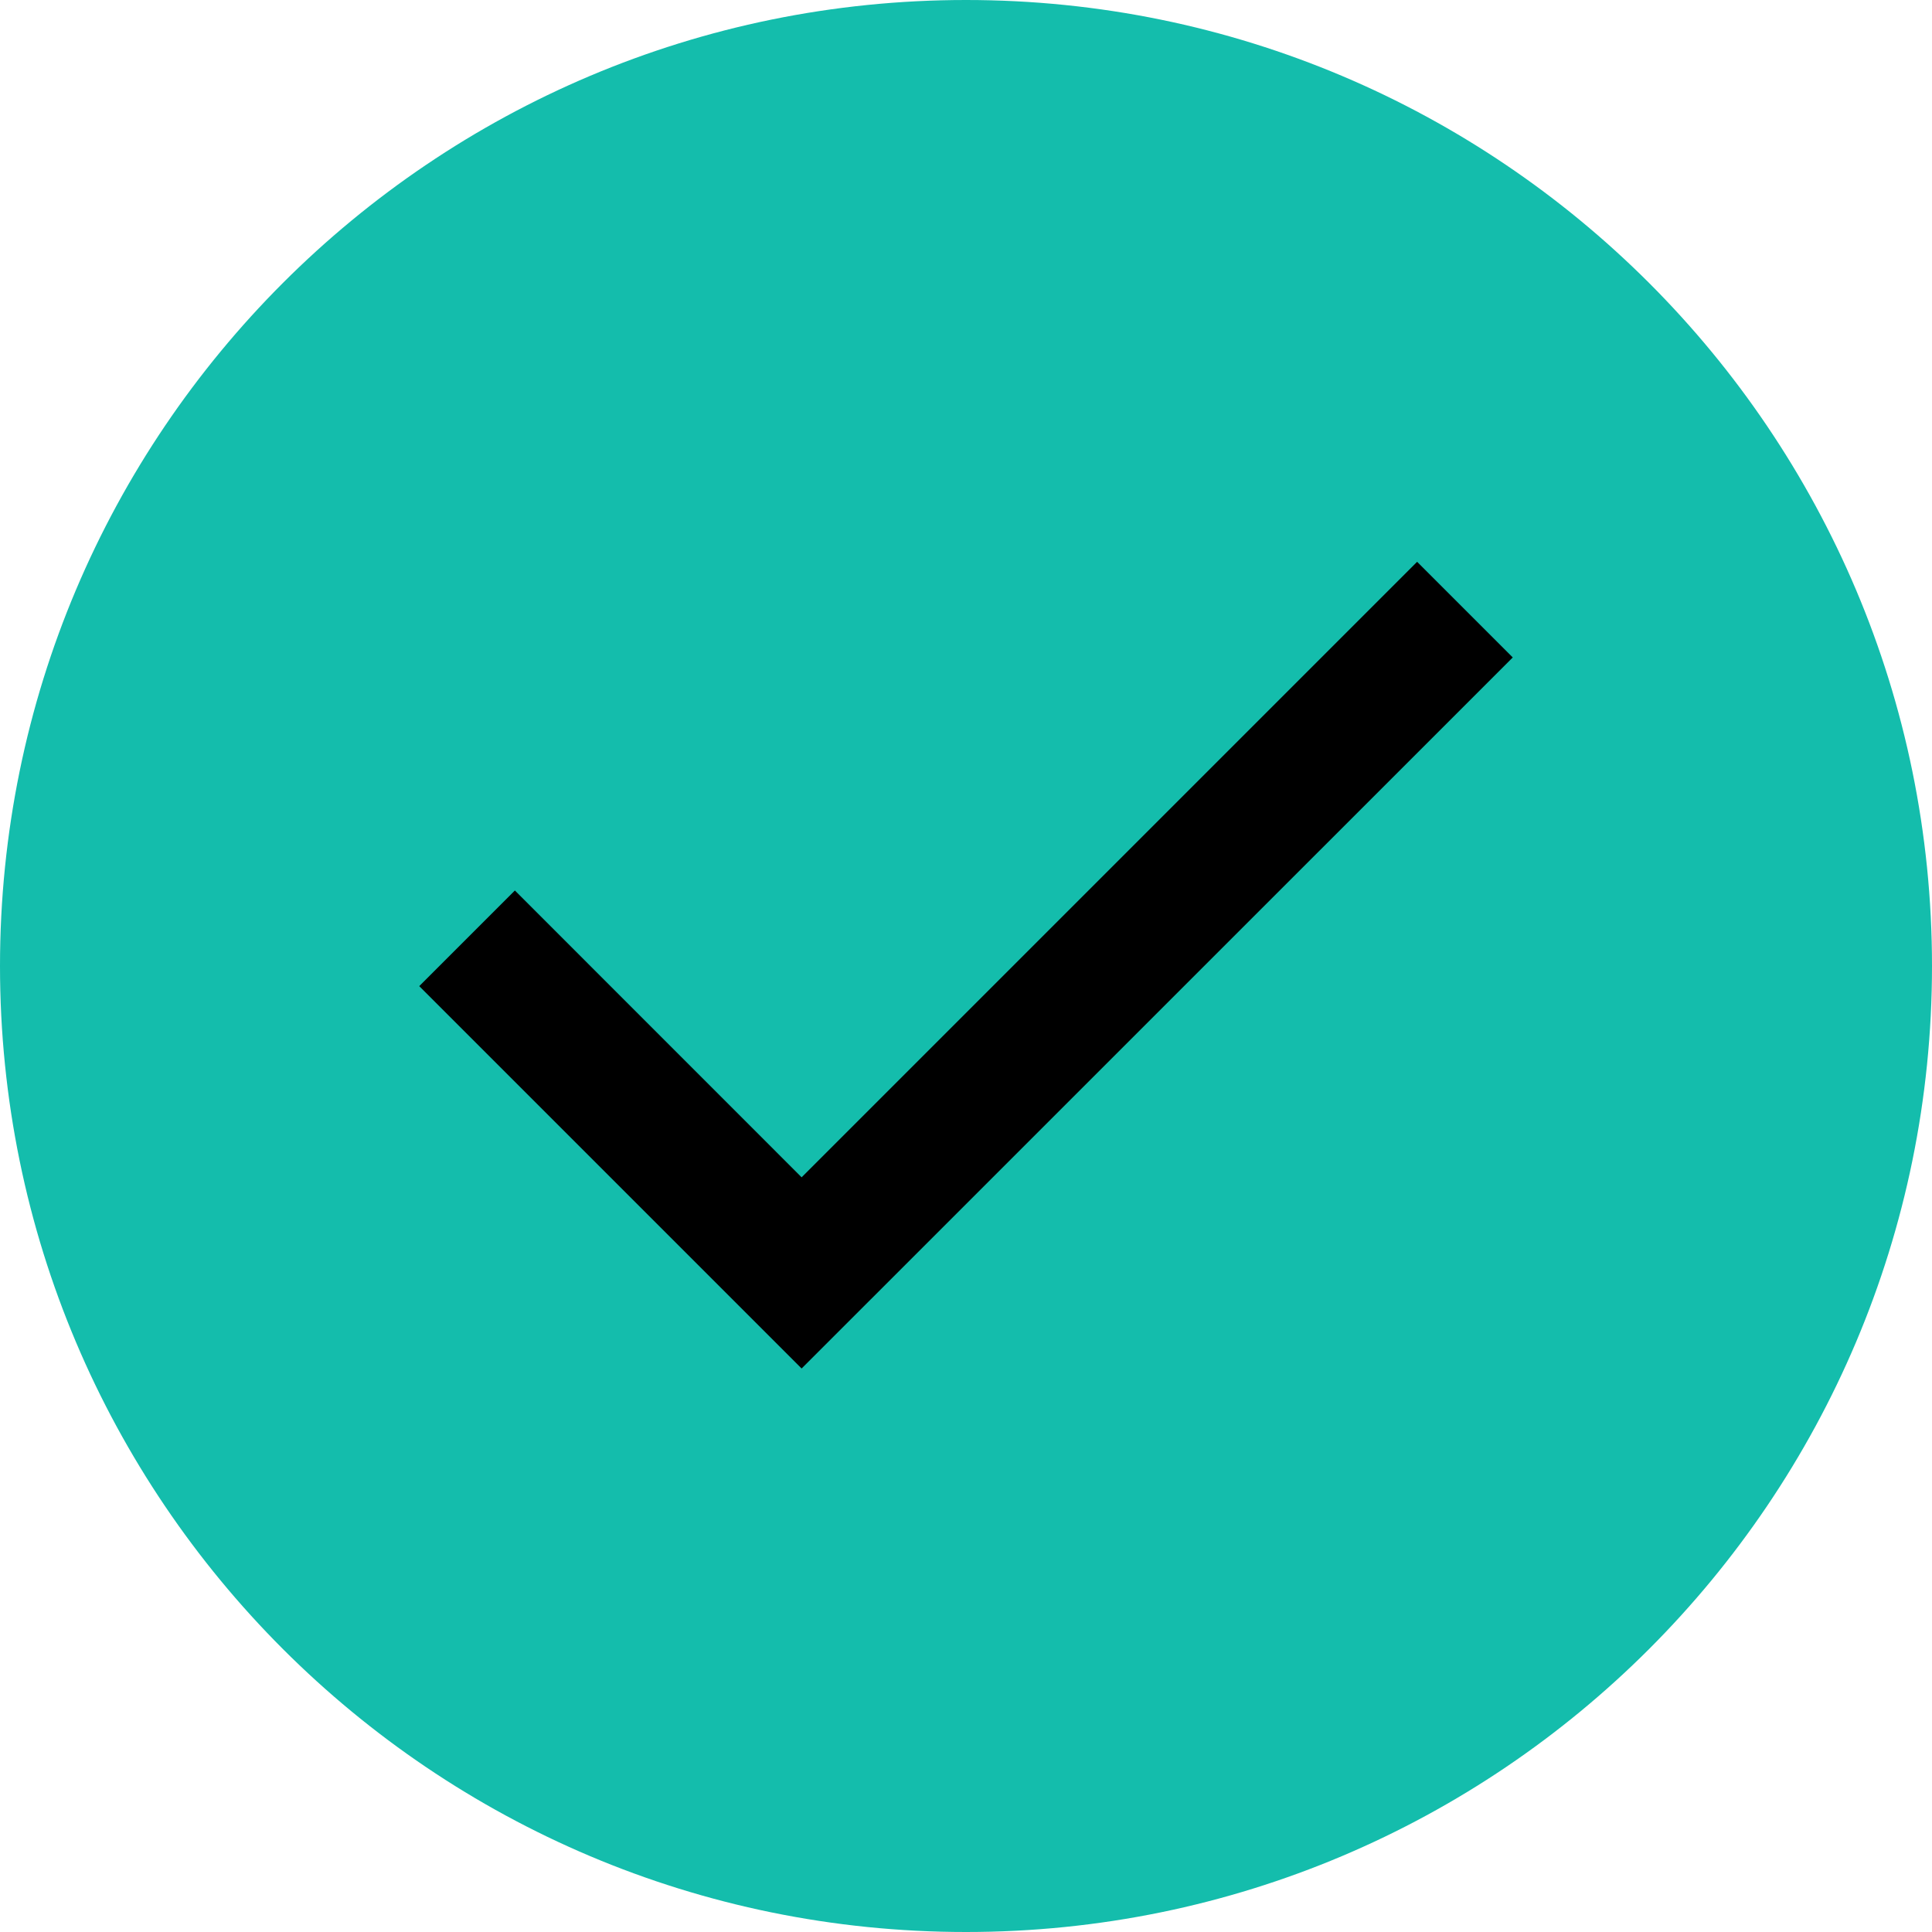
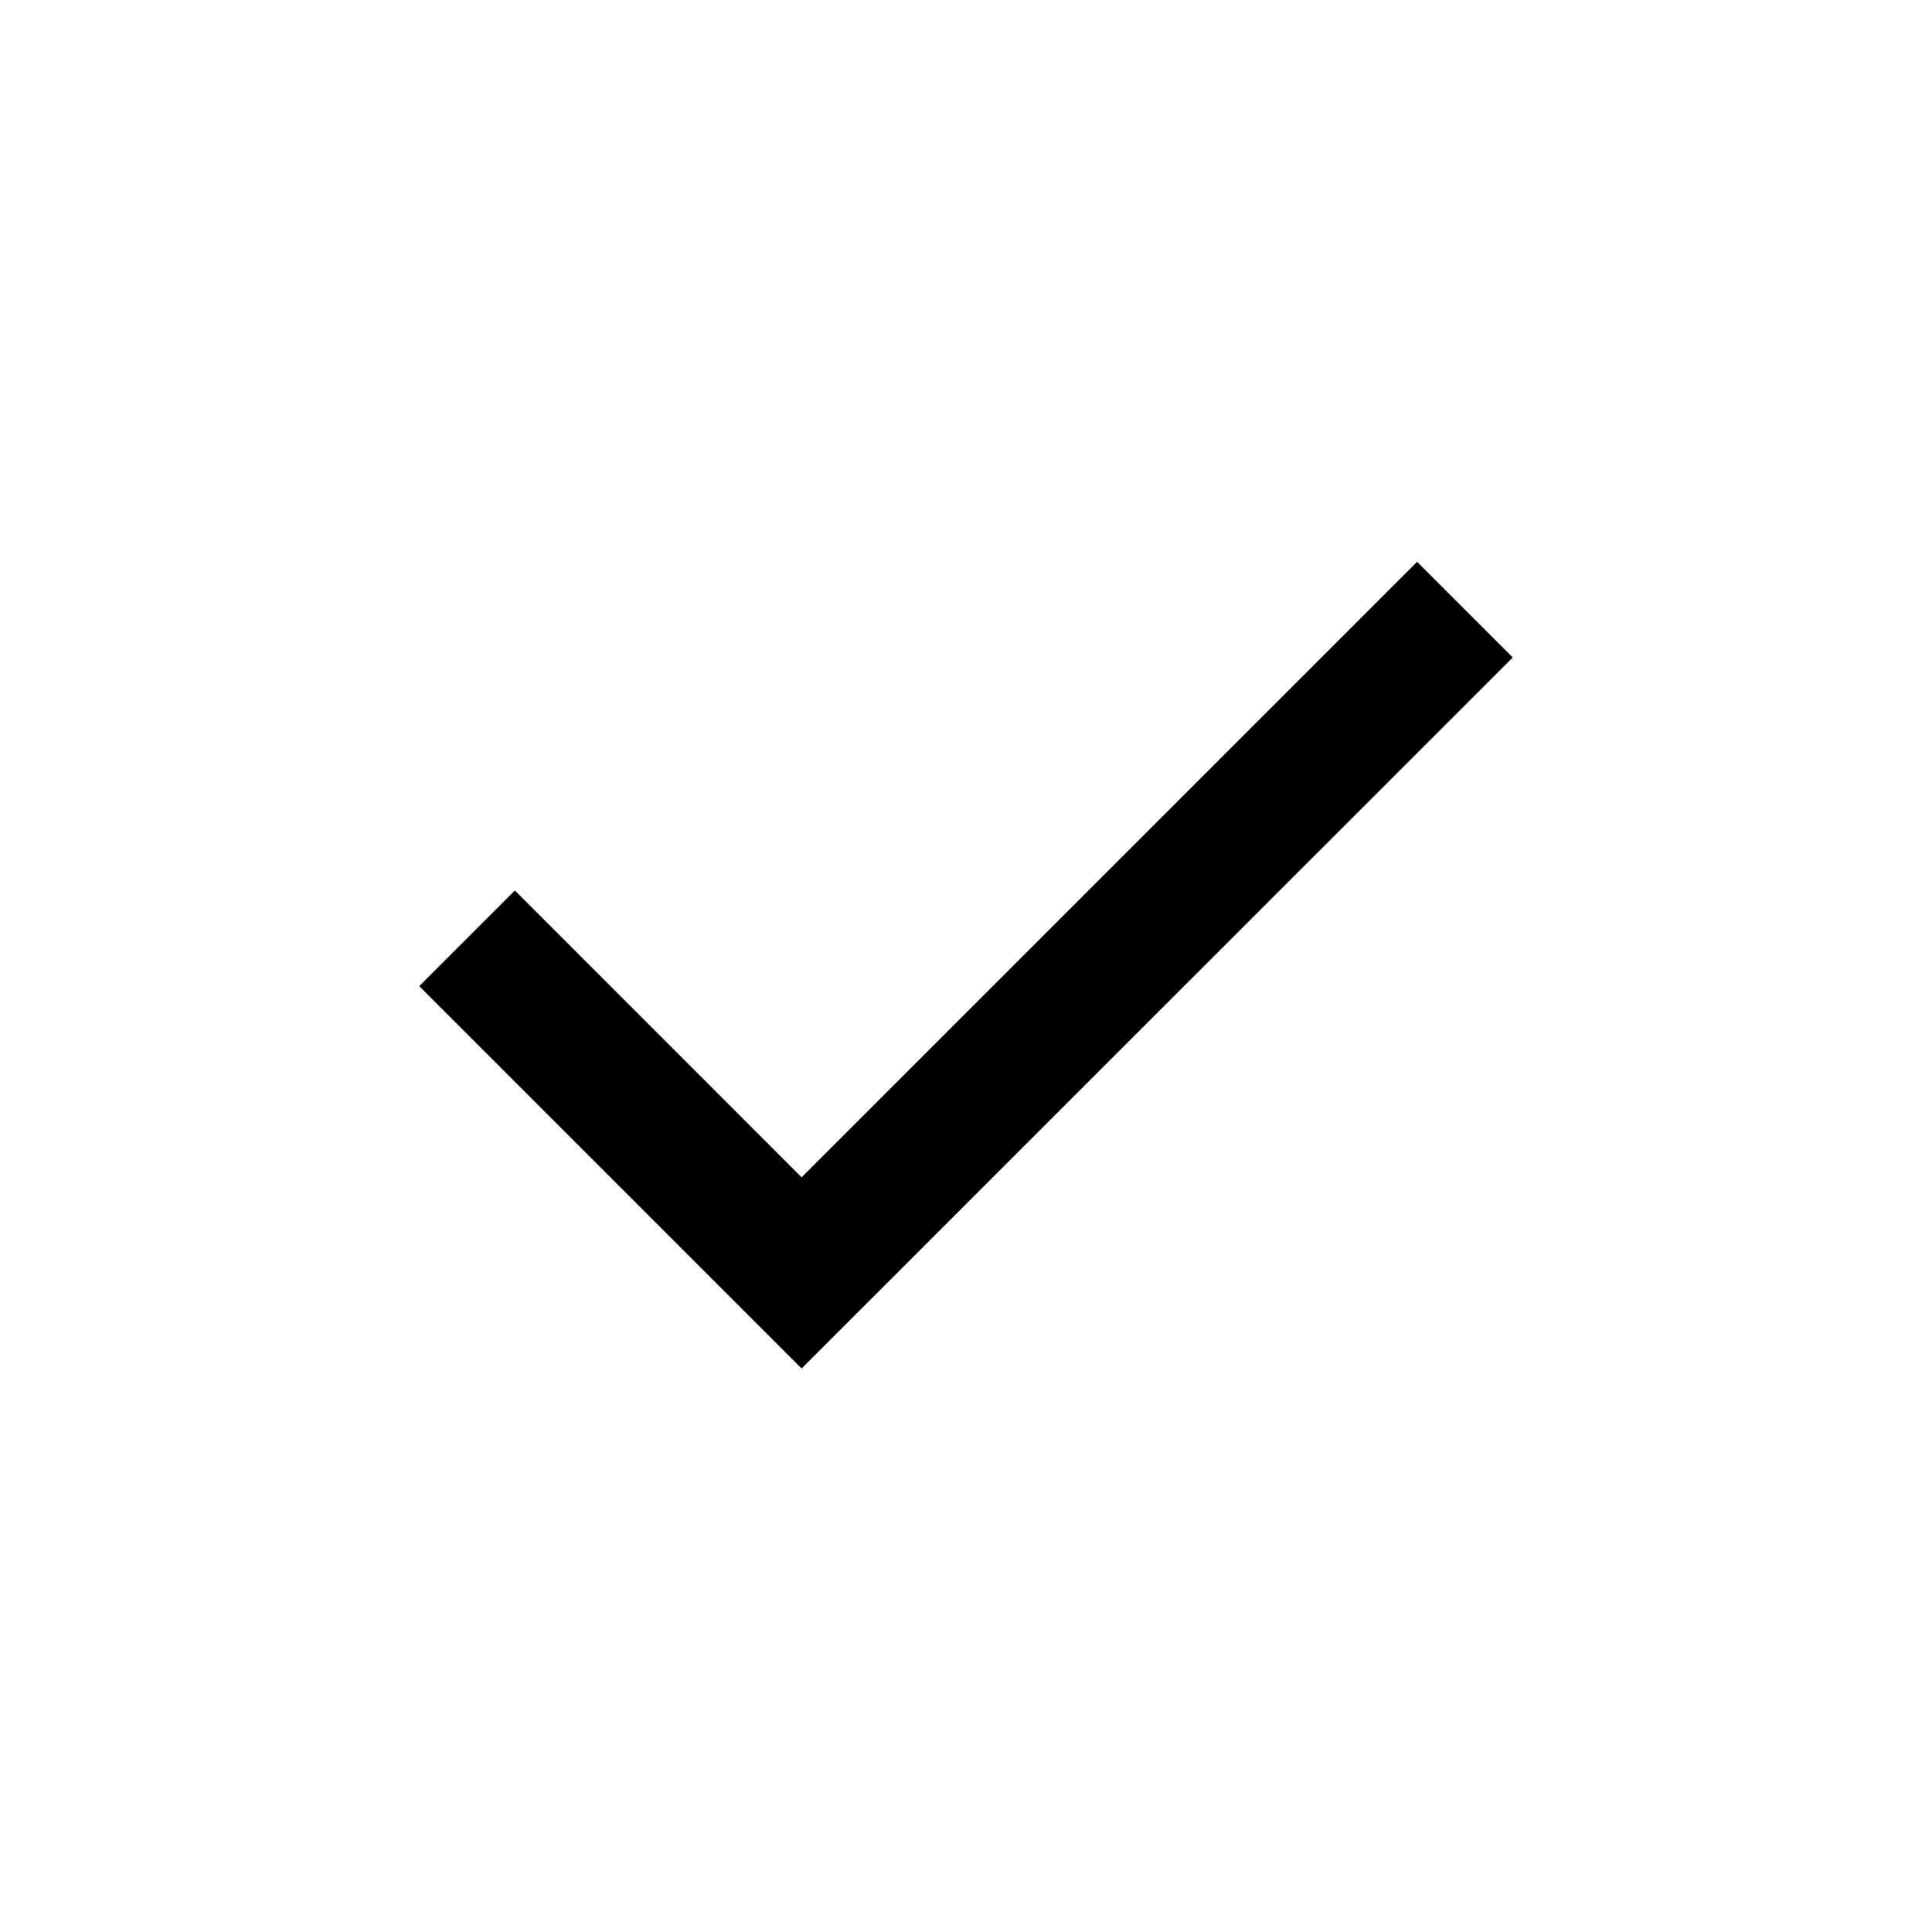
<svg xmlns="http://www.w3.org/2000/svg" width="24" height="24" viewBox="0 0 24 24" fill="none">
-   <rect width="24" height="24" rx="12" fill="#14BDAC" />
+   <rect width="24" height="24" rx="12" />
  <path d="M9.958 17L5.208 12.25L6.396 11.062L9.958 14.625L17.604 6.979L18.792 8.167L9.958 17Z" fill="black" />
</svg>
